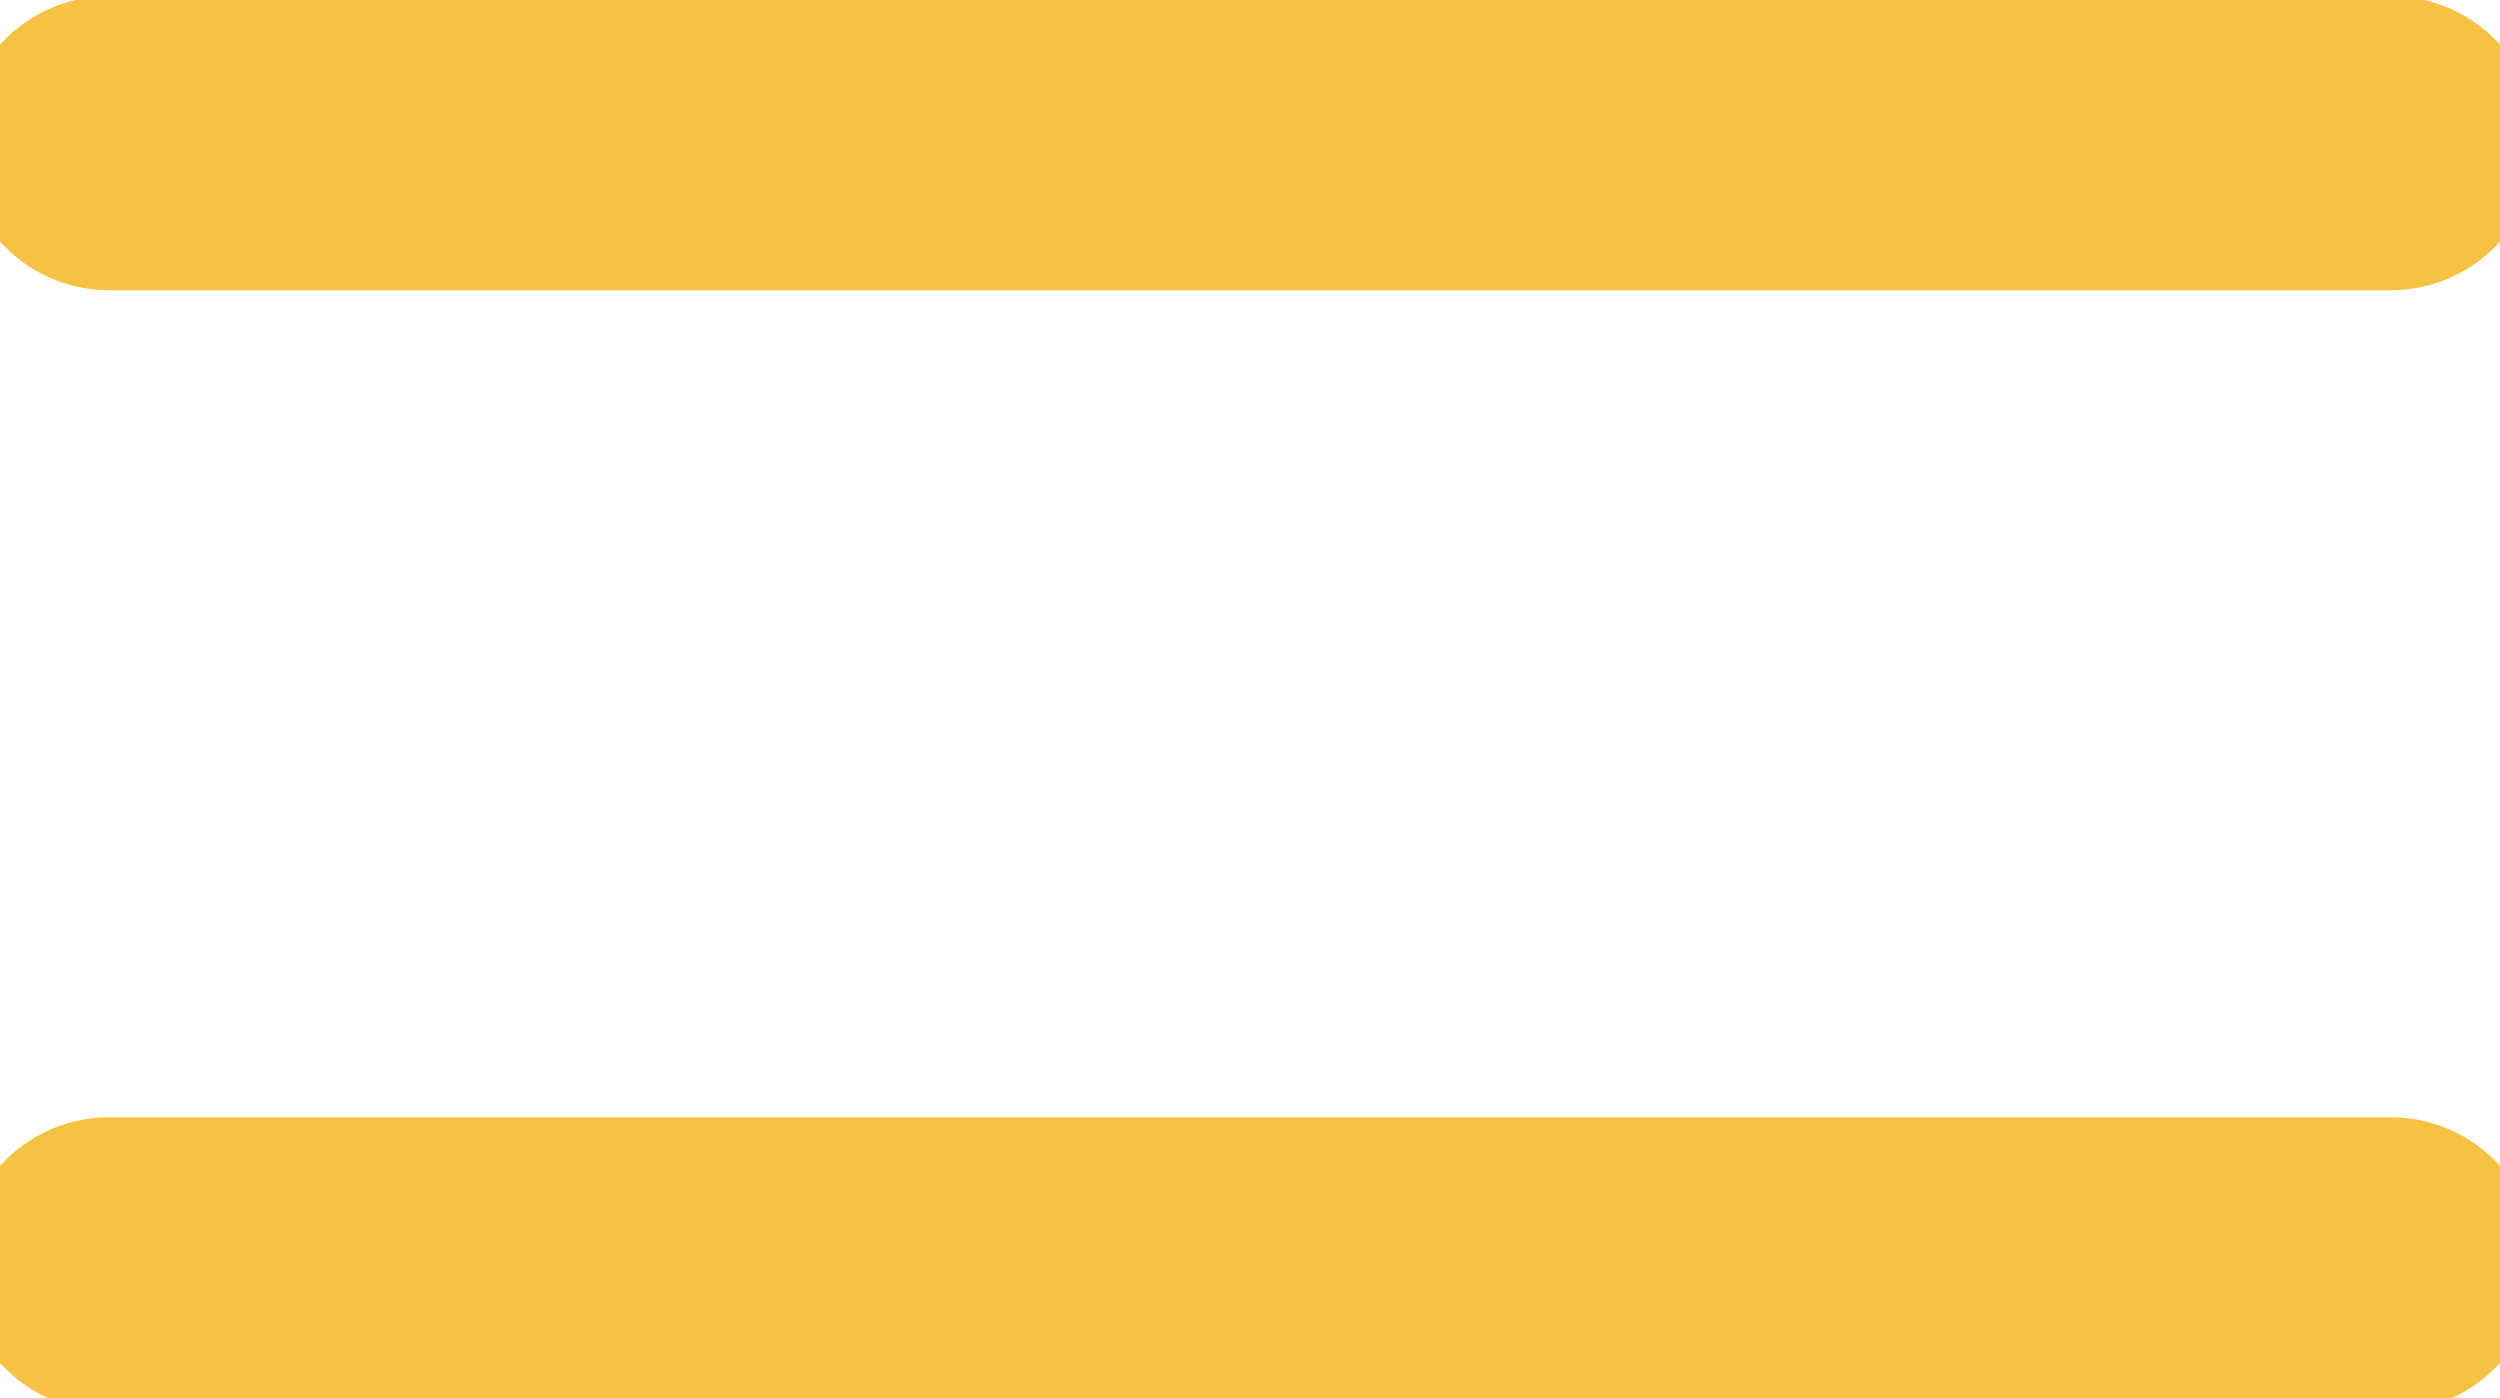
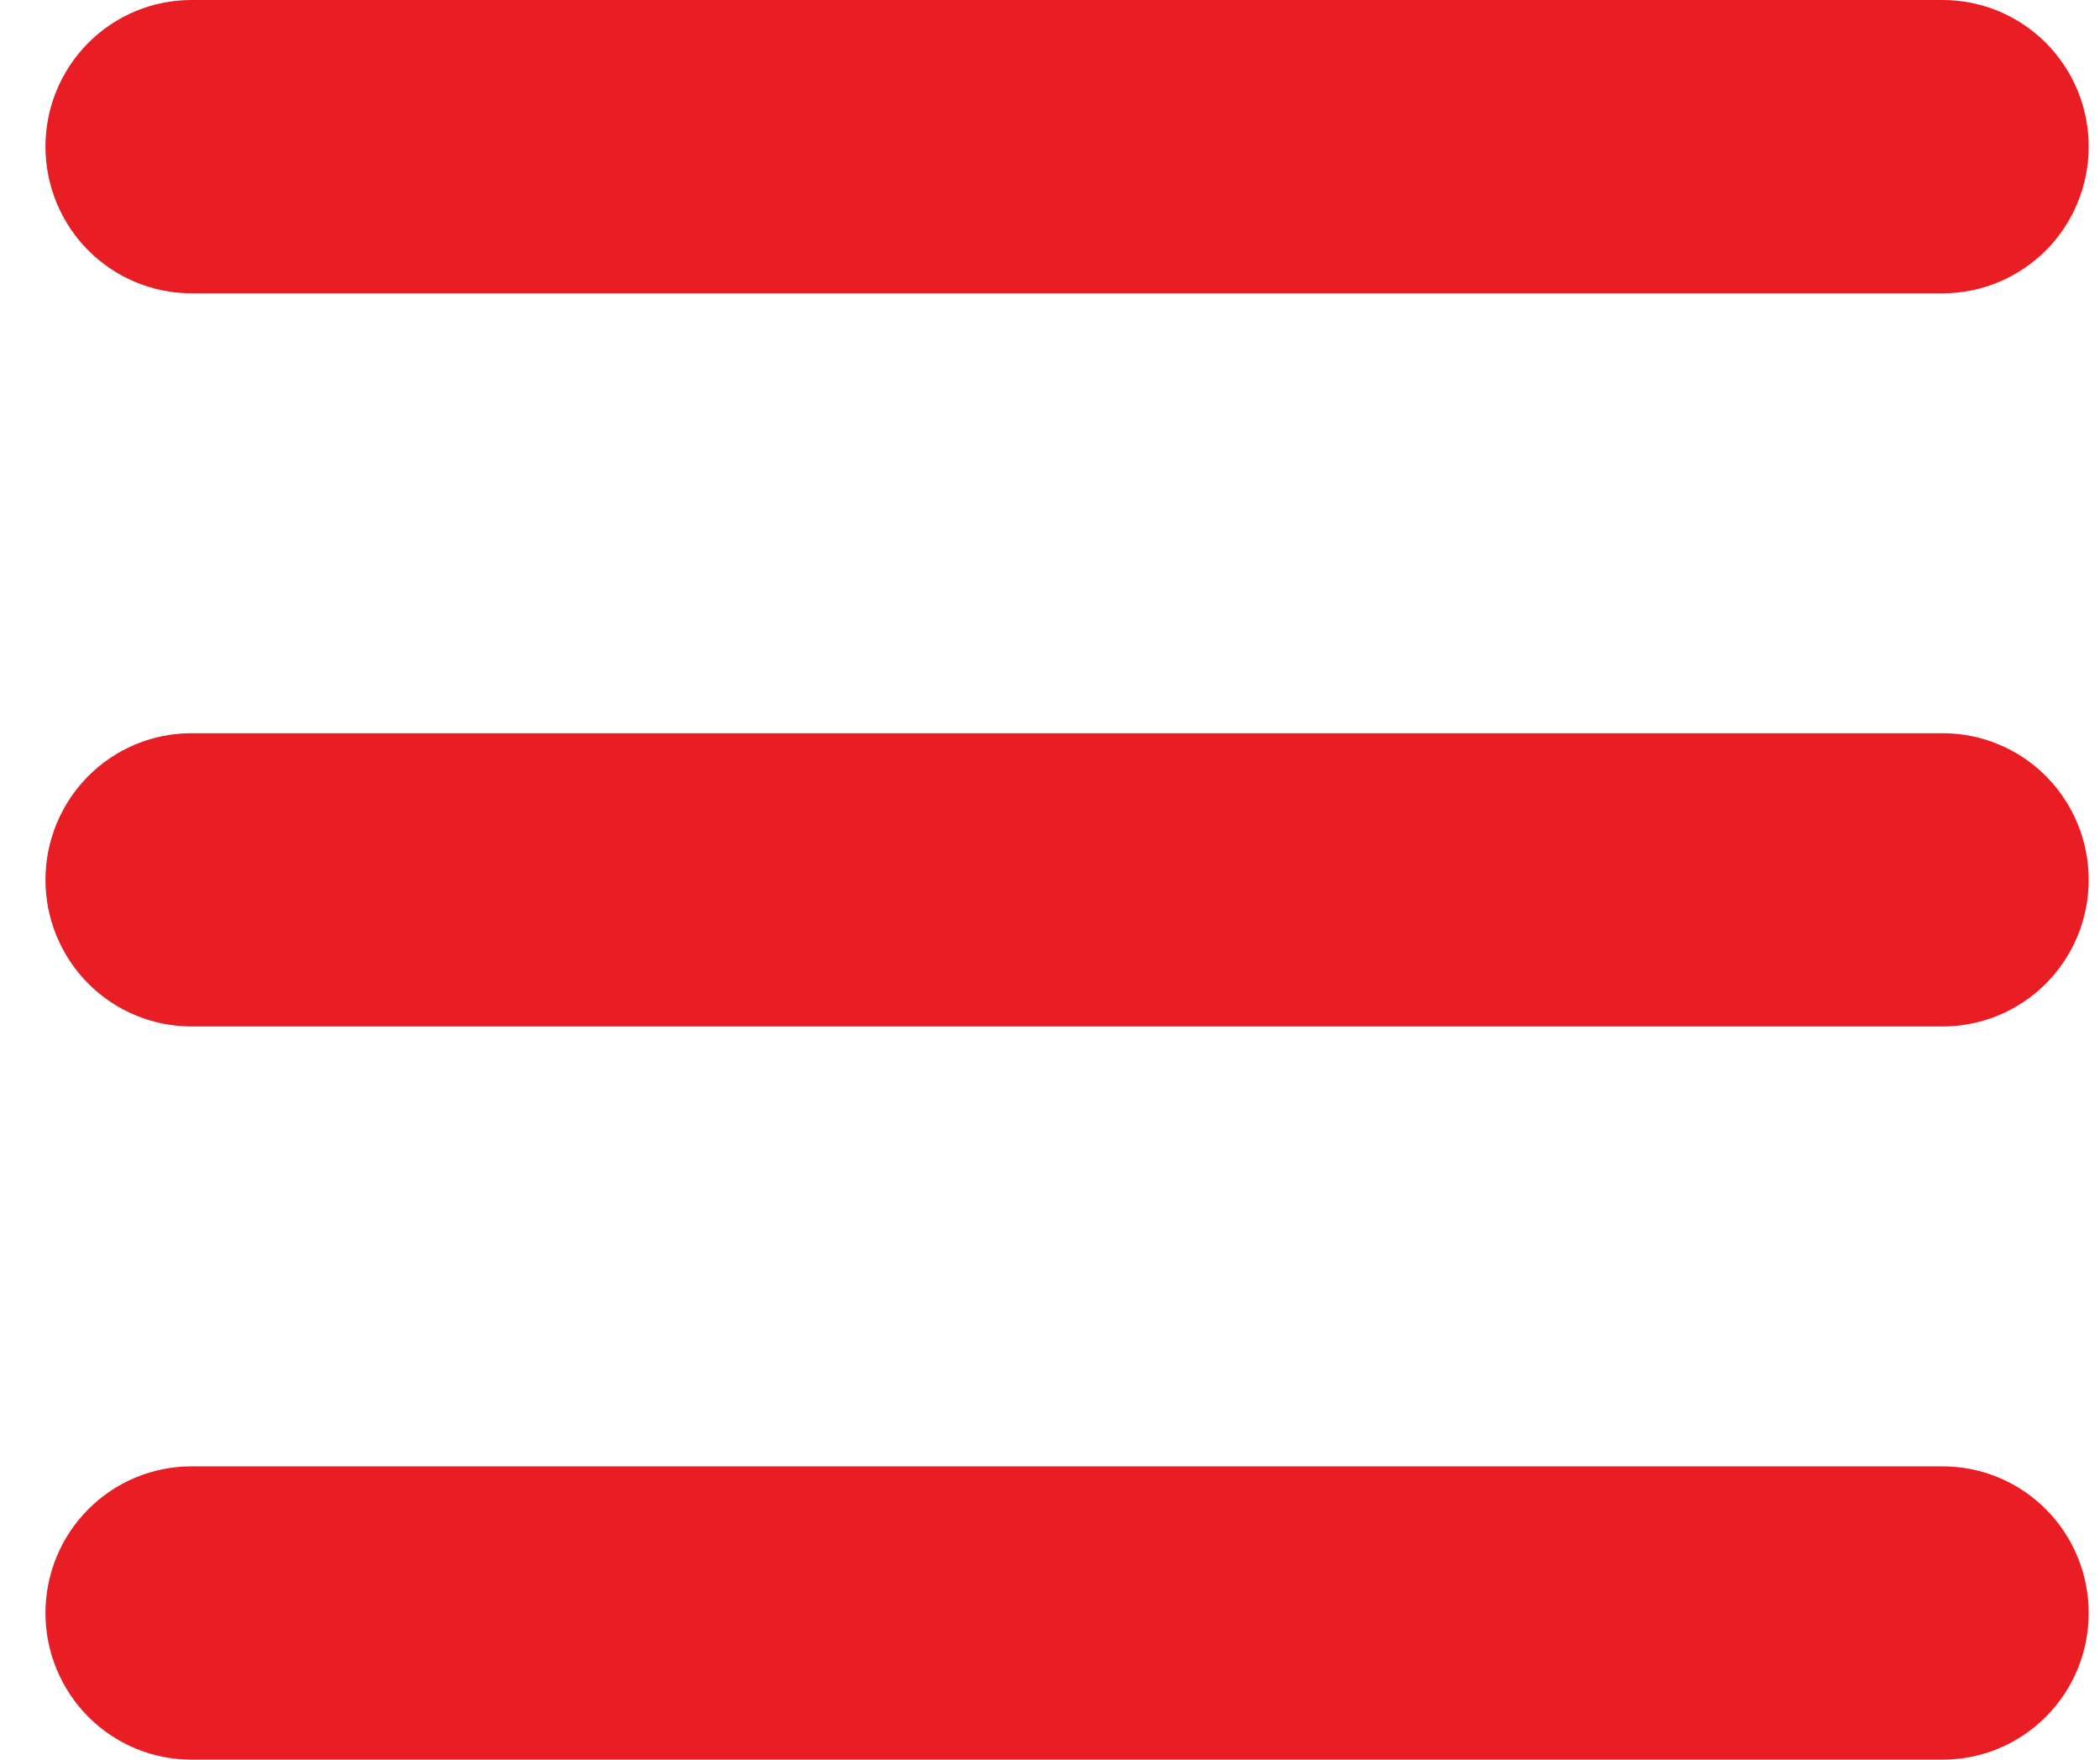
- <svg xmlns="http://www.w3.org/2000/svg" width="34" height="19" viewBox="0 0 34 19" fill="none">
-   <path d="M1.485 1.947H32.515" stroke="#F7C144" stroke-width="4" stroke-linecap="round" />
-   <path d="M1.485 17.195H32.515" stroke="#F7C144" stroke-width="4" stroke-linecap="round" />
+ <svg xmlns="http://www.w3.org/2000/svg" width="37" height="31" viewBox="0 0 37 31" fill="none">
+   <path fill-rule="evenodd" clip-rule="evenodd" d="M0.801 2.583C0.801 1.898 1.072 1.241 1.554 0.757C2.036 0.272 2.69 0 3.372 0H34.229C34.911 0 35.565 0.272 36.048 0.757C36.53 1.241 36.801 1.898 36.801 2.583C36.801 3.268 36.53 3.926 36.048 4.41C35.565 4.894 34.911 5.167 34.229 5.167H3.372C2.69 5.167 2.036 4.894 1.554 4.41C1.072 3.926 0.801 3.268 0.801 2.583ZM0.801 15.5C0.801 14.815 1.072 14.158 1.554 13.673C2.036 13.189 2.69 12.917 3.372 12.917H34.229C34.911 12.917 35.565 13.189 36.048 13.673C36.53 14.158 36.801 14.815 36.801 15.5C36.801 16.185 36.53 16.842 36.048 17.327C35.565 17.811 34.911 18.083 34.229 18.083H3.372C2.69 18.083 2.036 17.811 1.554 17.327C1.072 16.842 0.801 16.185 0.801 15.5ZM0.801 28.417C0.801 27.732 1.072 27.074 1.554 26.59C2.036 26.105 2.69 25.833 3.372 25.833H34.229C34.911 25.833 35.565 26.105 36.048 26.59C36.53 27.074 36.801 27.732 36.801 28.417C36.801 29.102 36.53 29.759 36.048 30.243C35.565 30.728 34.911 31 34.229 31H3.372C2.69 31 2.036 30.728 1.554 30.243C1.072 29.759 0.801 29.102 0.801 28.417Z" fill="#E91D24" />
</svg>
